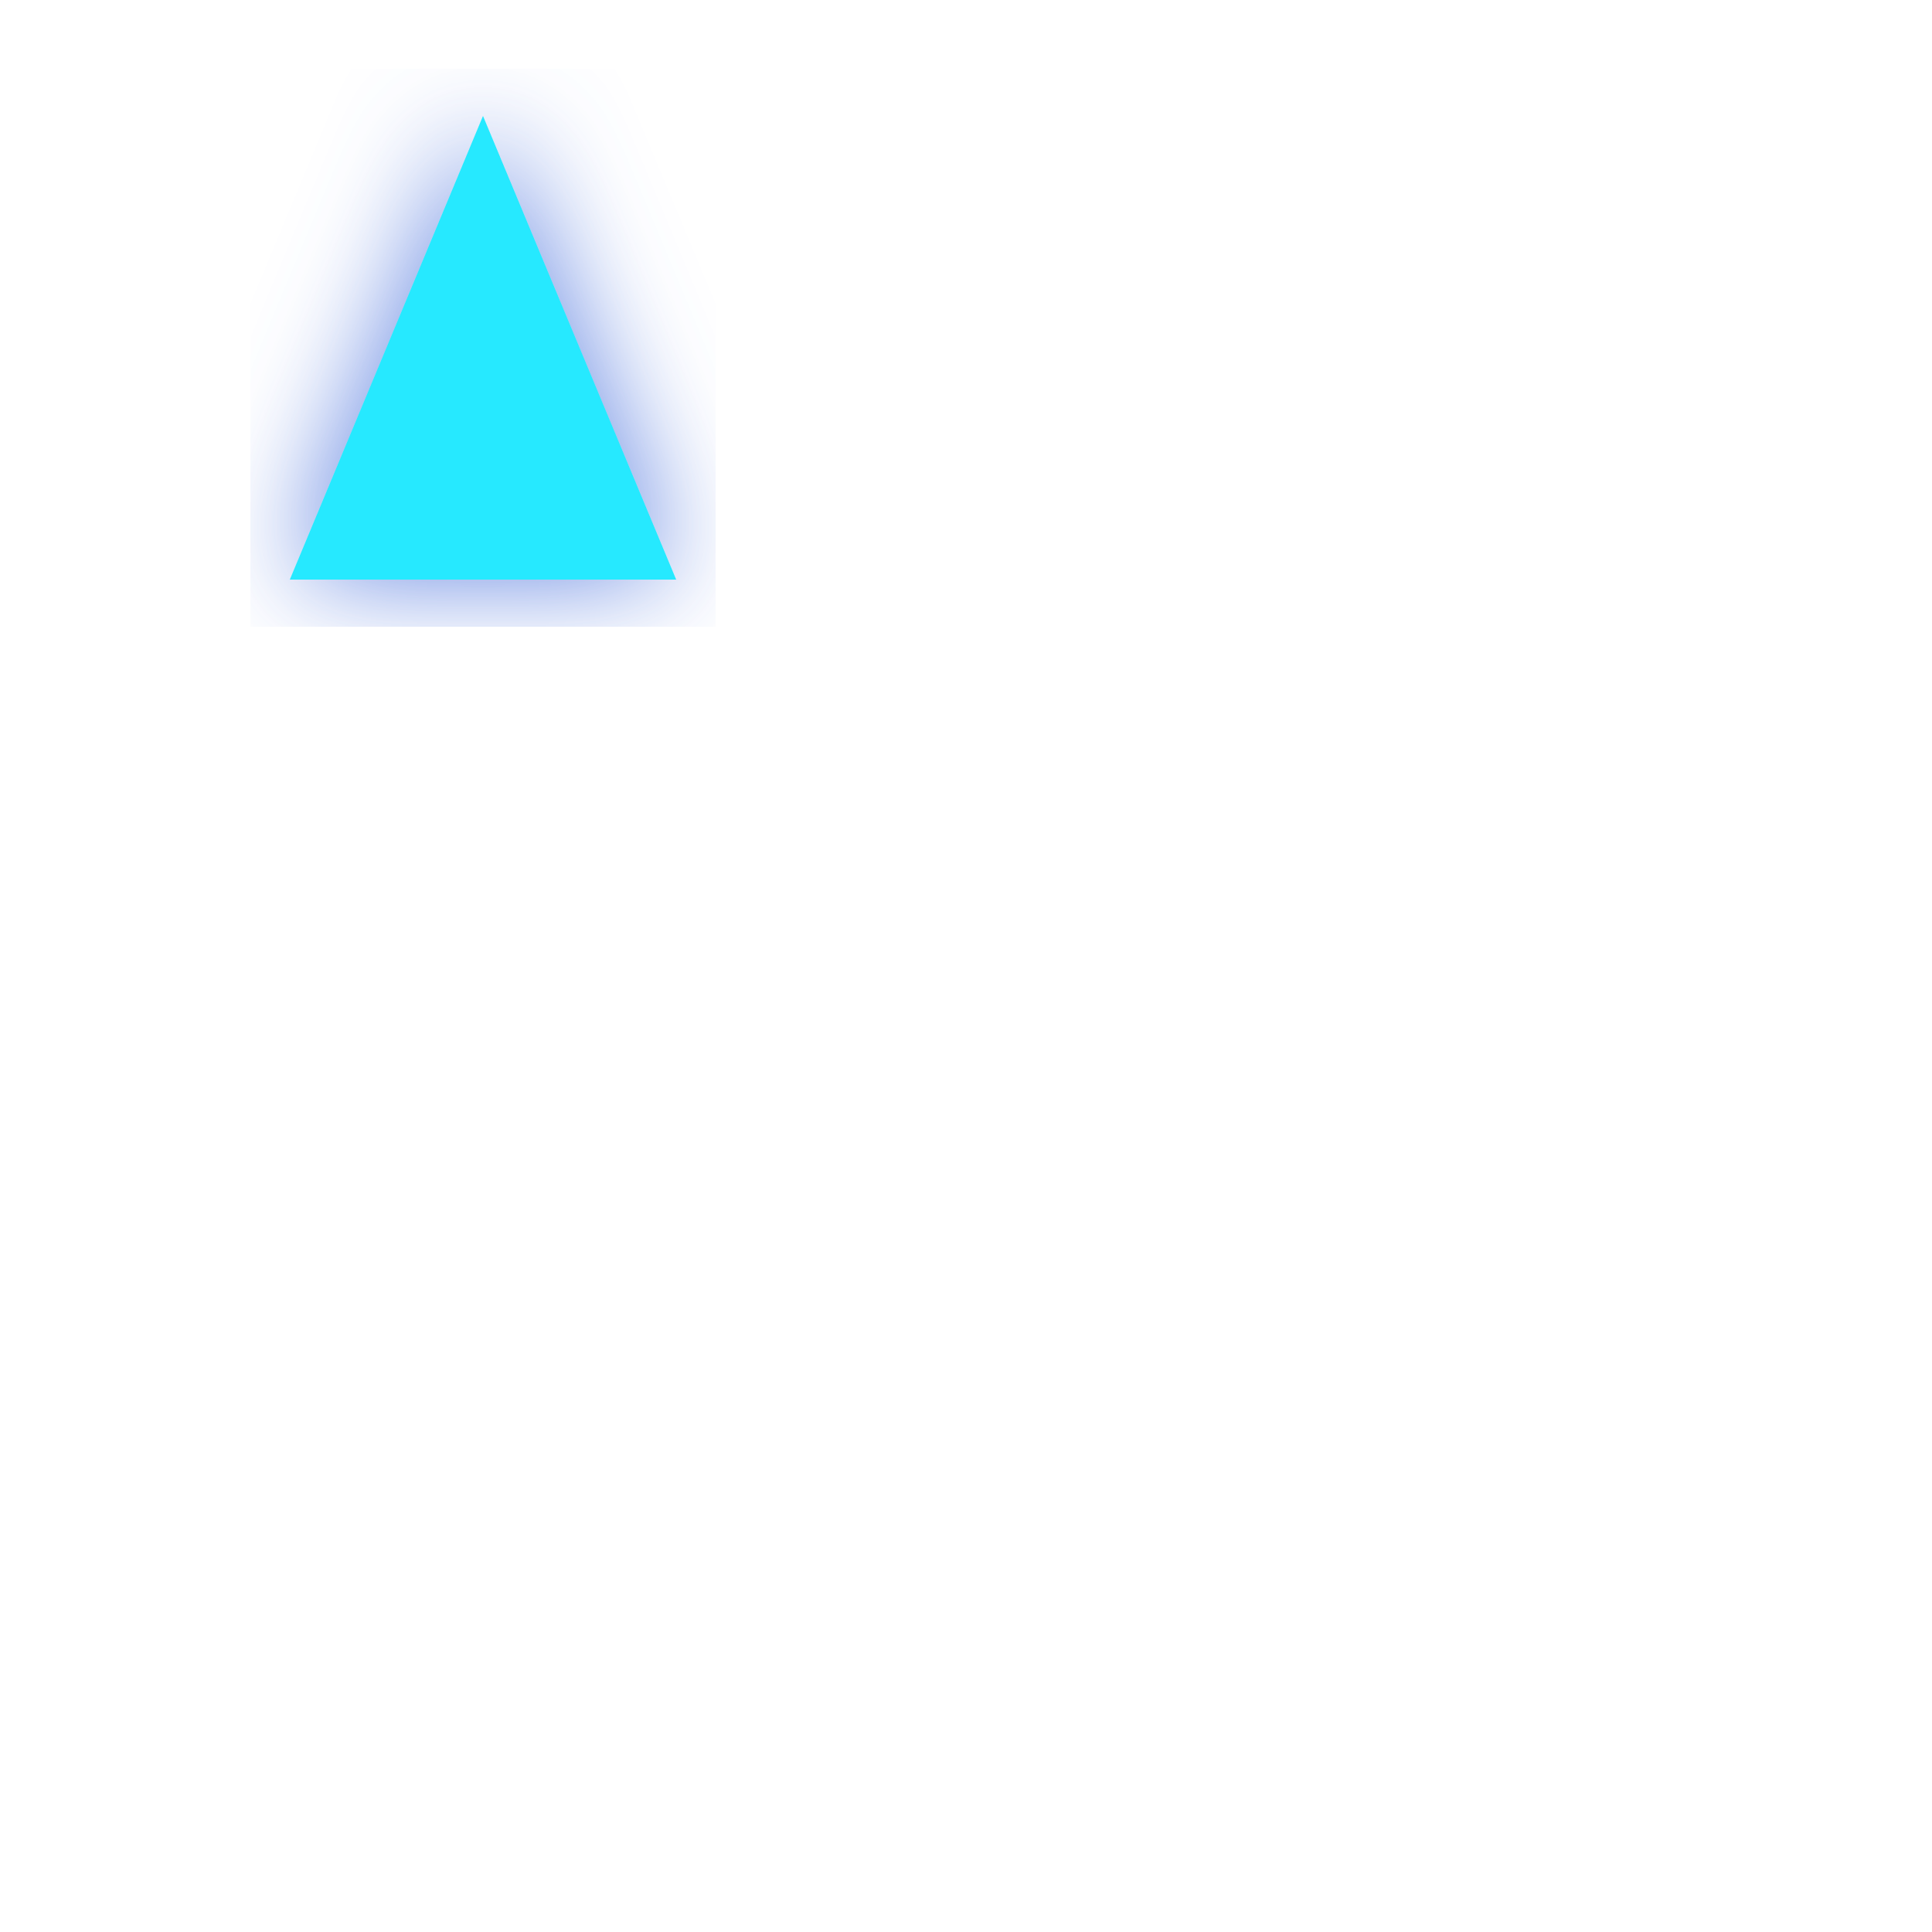
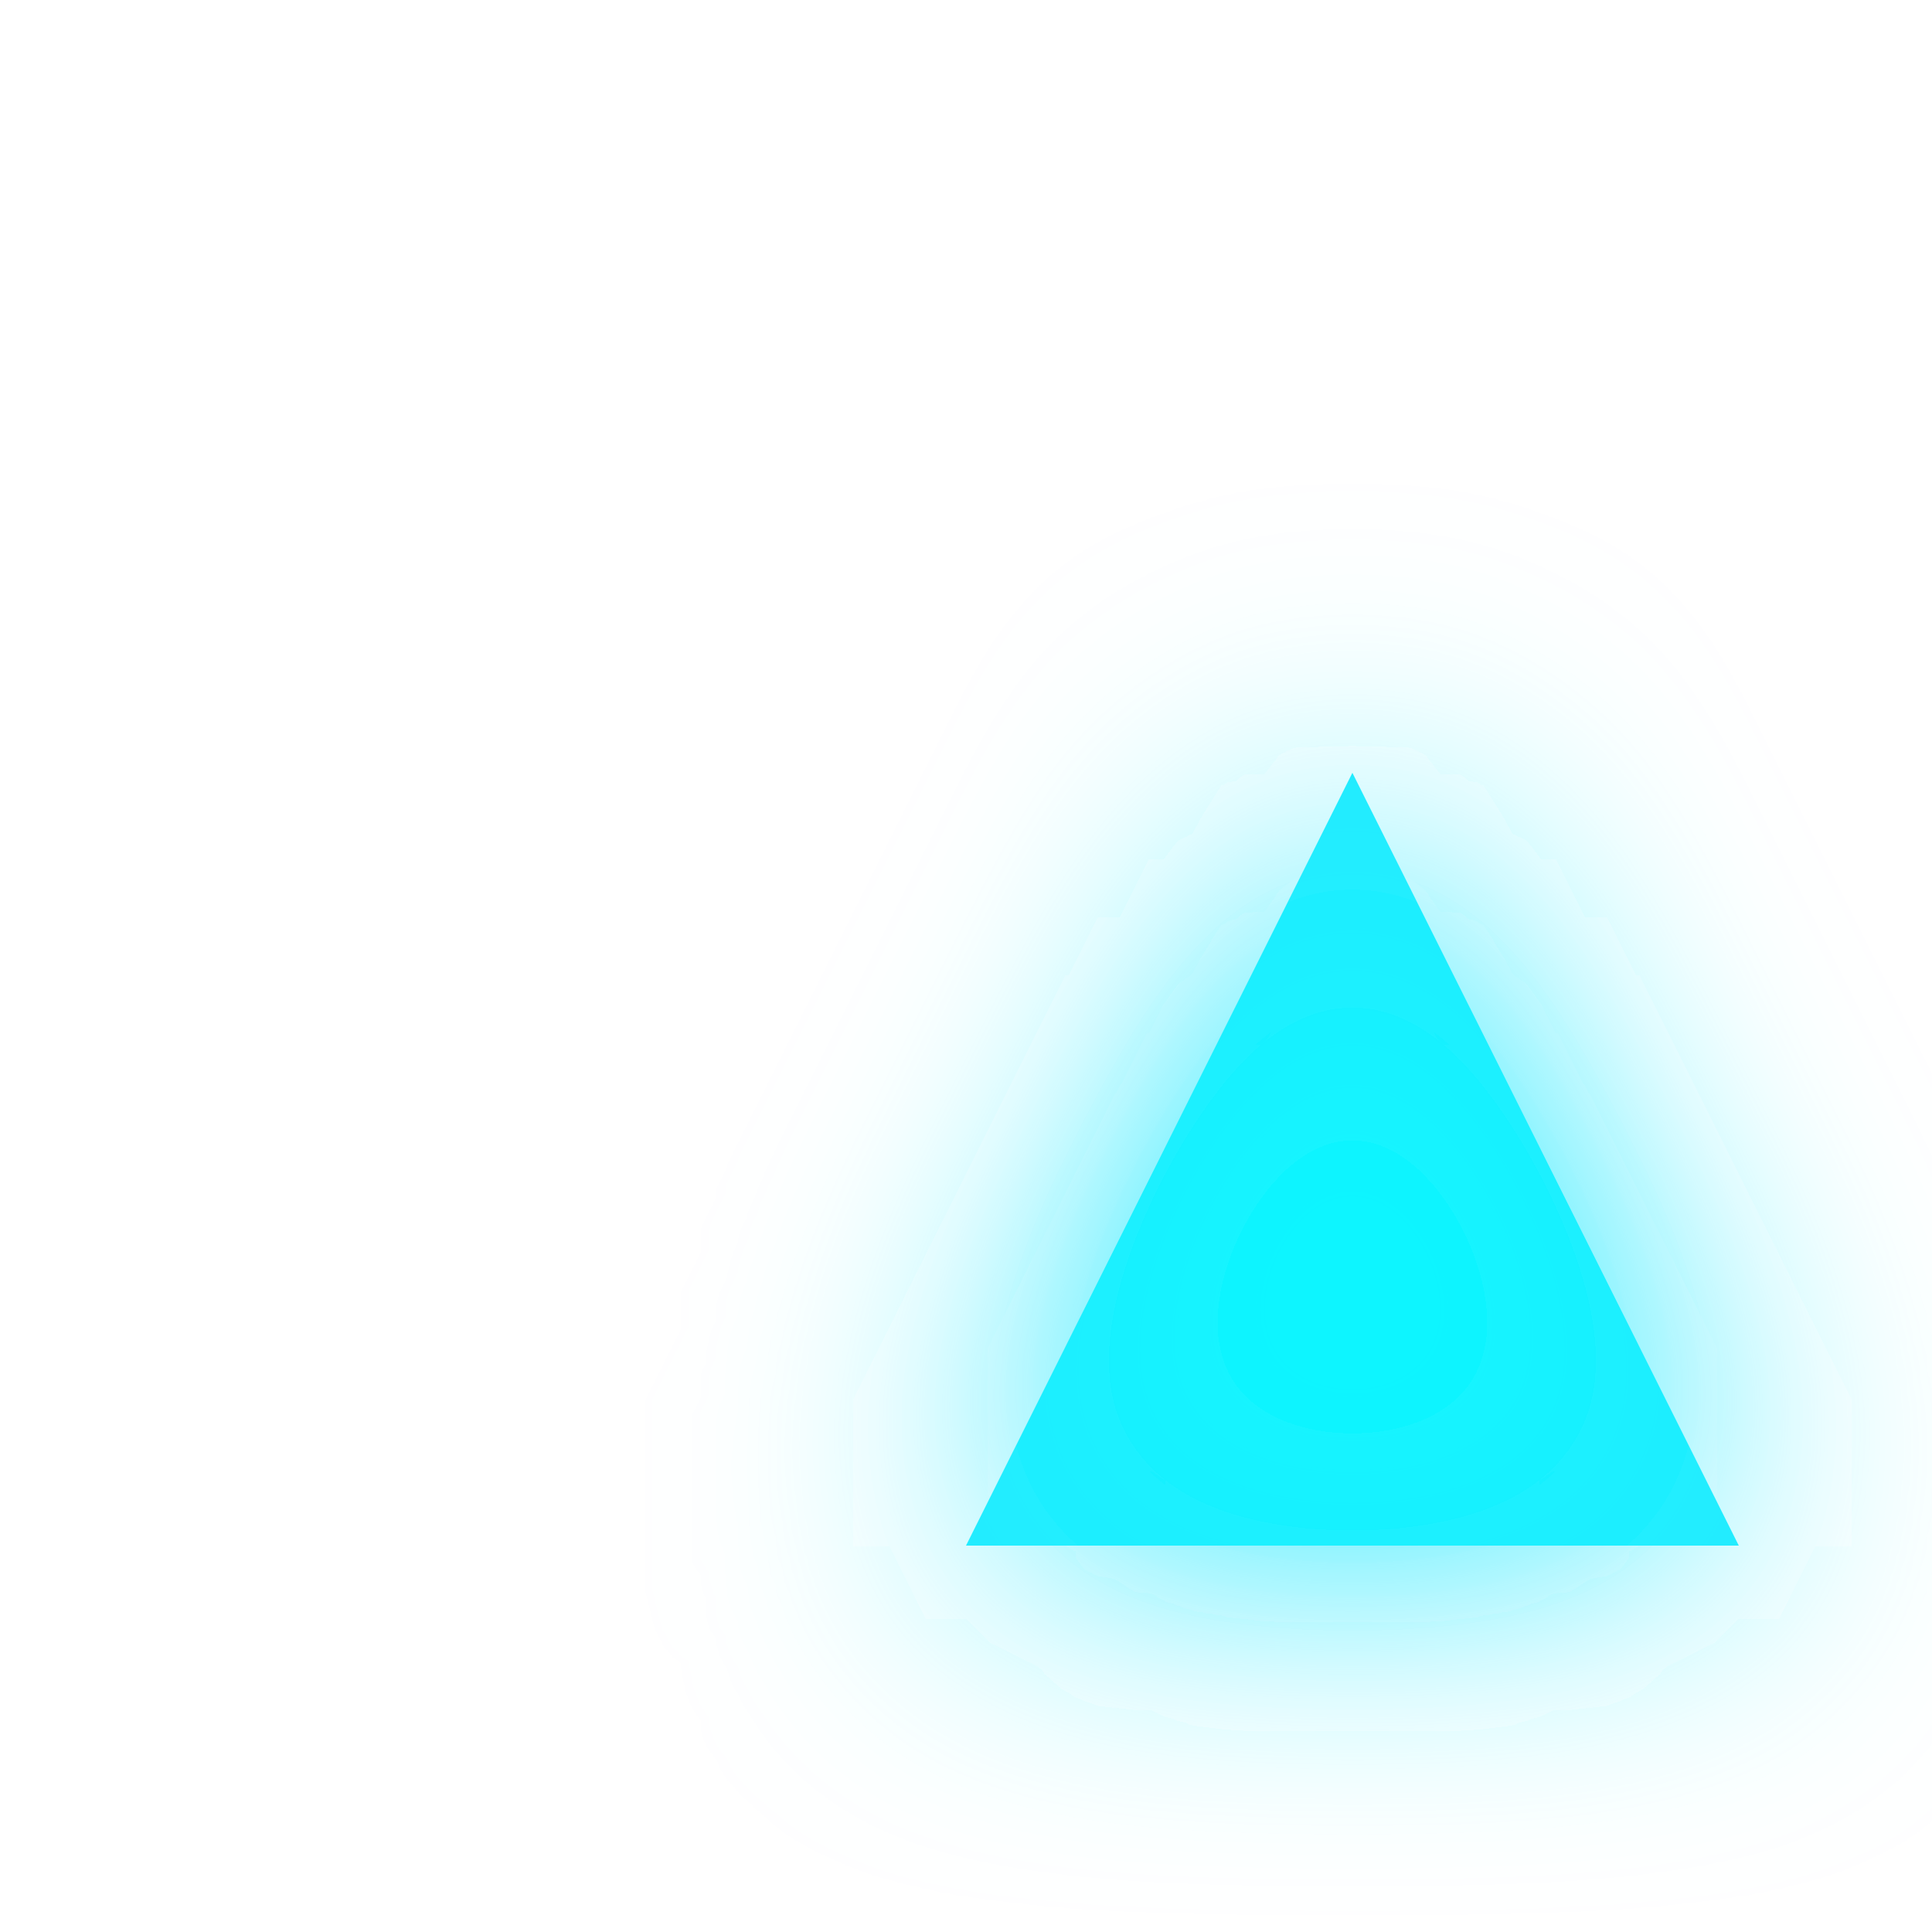
- <svg xmlns="http://www.w3.org/2000/svg" viewBox="0 0 100 100" style="padding: 2em" fill="#26e9ff">
+ <svg xmlns="http://www.w3.org/2000/svg" x="10" y="10" viewBox="-10 -10 50 50" fill="#26e9ff">
  <defs>
-     <filter id="cardGlow" primitiveUnits="userSpaceOnUse">
-       <feGaussianBlur stdDeviation="3" in="SourceGraphic" />
-       <feColorMatrix type="matrix" values="0 0 0 0 .12                                                  0 0 0 0 .23                                                  0 0 0 0 .75                                                  0 0 0 1 0" />
-       <feComposite operator="over" in="SourceGraphic" />
+     <filter id="glow" x="-50%" y="-50%" width="200%" height="200%">
+       <feOffset result="offOut" in="SourceGraphic" dx="0" dy="0" />
+       <feGaussianBlur result="blurOut" in="offOut" stdDeviation="4" />
+       <feBlend in="SourceGraphic" in2="blurOut" mode="overlay" />
    </filter>
  </defs>
-   <polygon filter="url(#cardGlow)" x="10" y="10" points="25,6 15,30 35,30" />
+   <polygon filter="url(#glow)" x="10" y="10" points="25,10 15,30 35,30" />
</svg>
